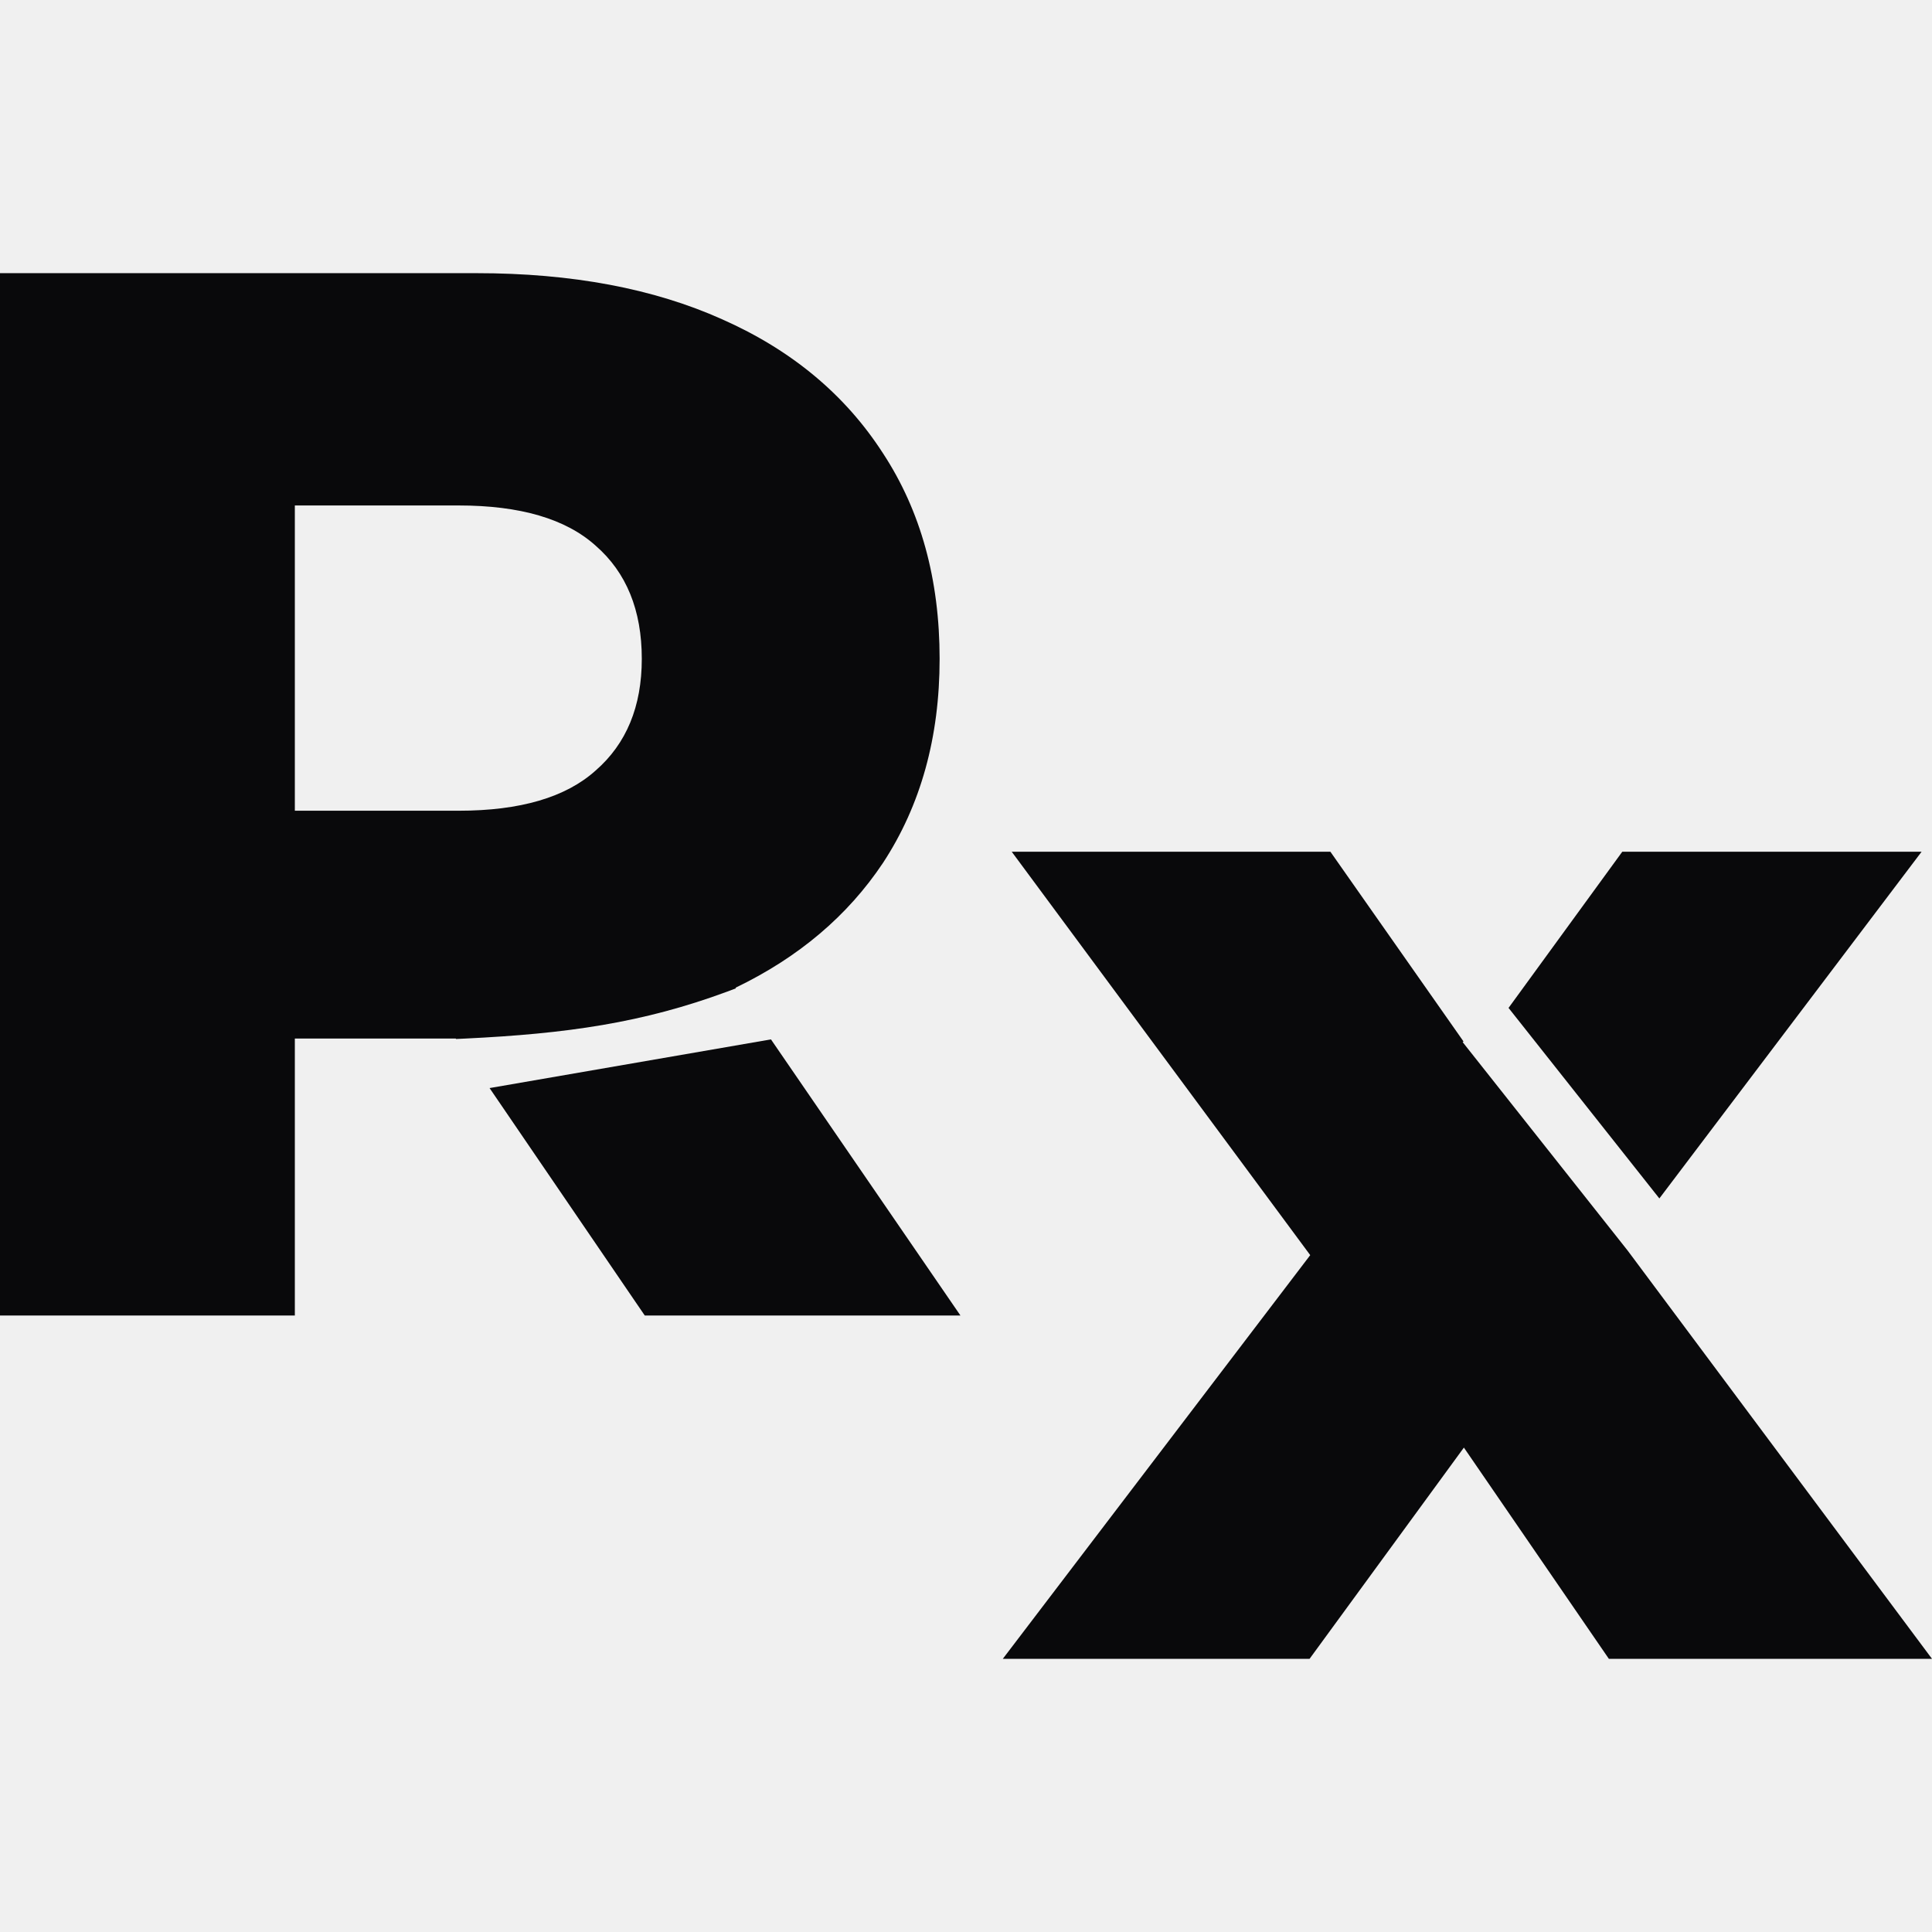
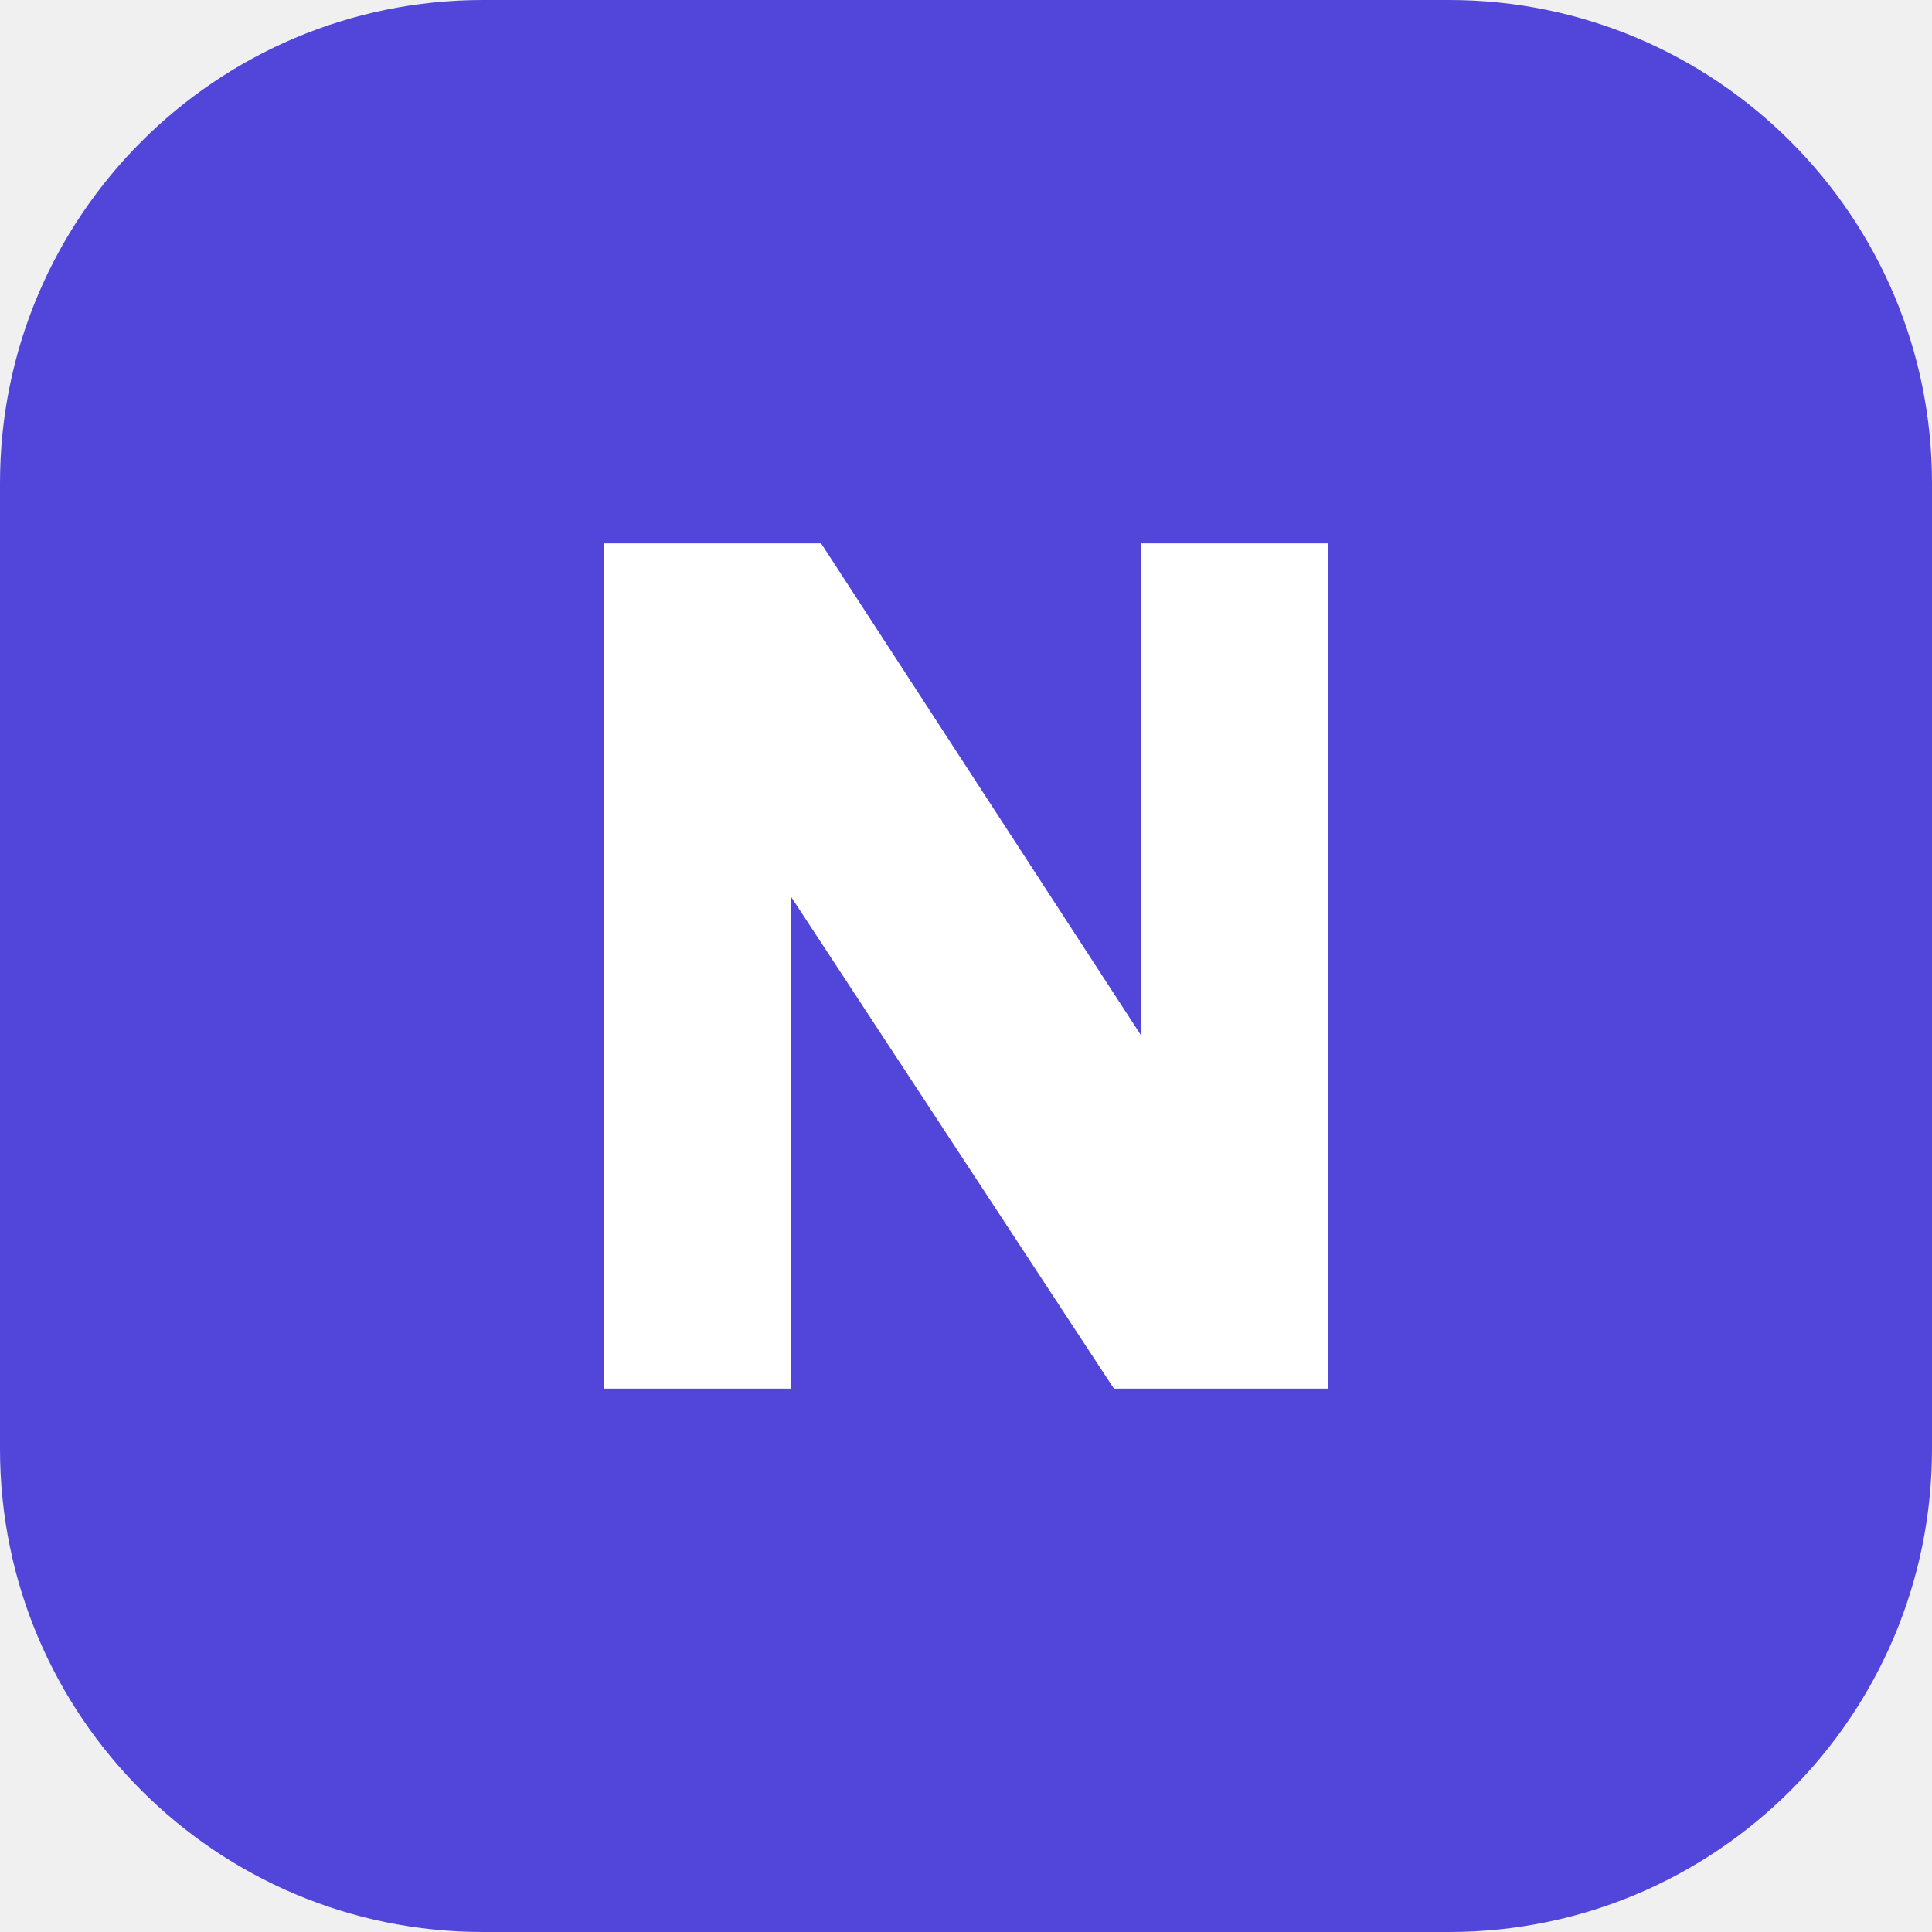
- <svg xmlns="http://www.w3.org/2000/svg" width="256" height="256" viewBox="0 0 256 256" fill="none">
-   <path fill-rule="evenodd" clip-rule="evenodd" d="M173.611 166.311L132.877 219.804H173.524L193.973 191.813L213.183 219.804H256L215.673 165.707L215.15 165.046L207.461 155.332L195.329 140.004L195.258 139.915L193.813 138.089L193.923 138.001L176.286 112.861H134.061L173.611 166.311ZM199.89 133.554L214.959 112.861H254.619L219.874 158.8L199.89 133.554Z" fill="#09090B" />
-   <path fill-rule="evenodd" clip-rule="evenodd" d="M0 36.196V174.314H39.068V137.614H60.394L60.432 137.671C60.844 137.653 61.252 137.634 61.657 137.614C75.067 136.968 85.147 135.549 96.385 131.385C96.76 131.246 97.135 131.104 97.513 130.959L97.459 130.881C105.816 126.86 112.331 121.344 117.006 114.331C122.005 106.702 124.504 97.692 124.504 87.3C124.504 76.776 122.005 67.7 117.006 60.071C112.007 52.31 104.904 46.39 95.696 42.312C86.62 38.235 75.768 36.196 63.14 36.196H0ZM102.156 137.725L64.871 144.175L85.436 174.314H127.266L102.156 137.725ZM39.068 107.426H60.772C68.928 107.426 74.979 105.65 78.925 102.098C83.003 98.546 85.041 93.614 85.041 87.3C85.041 80.854 83.003 75.856 78.925 72.304C74.979 68.752 68.928 66.977 60.772 66.977H39.068V107.426Z" fill="#09090B" />
+ <svg xmlns="http://www.w3.org/2000/svg" width="256" height="256" viewBox="0 0 64 64">
+   <rect width="64" height="64" rx="16" fill="#5146D9" />
+   <path d="M20 46V18h7.2l10.6 16.3V18H44v28h-7.1L26.2 29.7V46z" fill="#FFFFFF" />
</svg>
